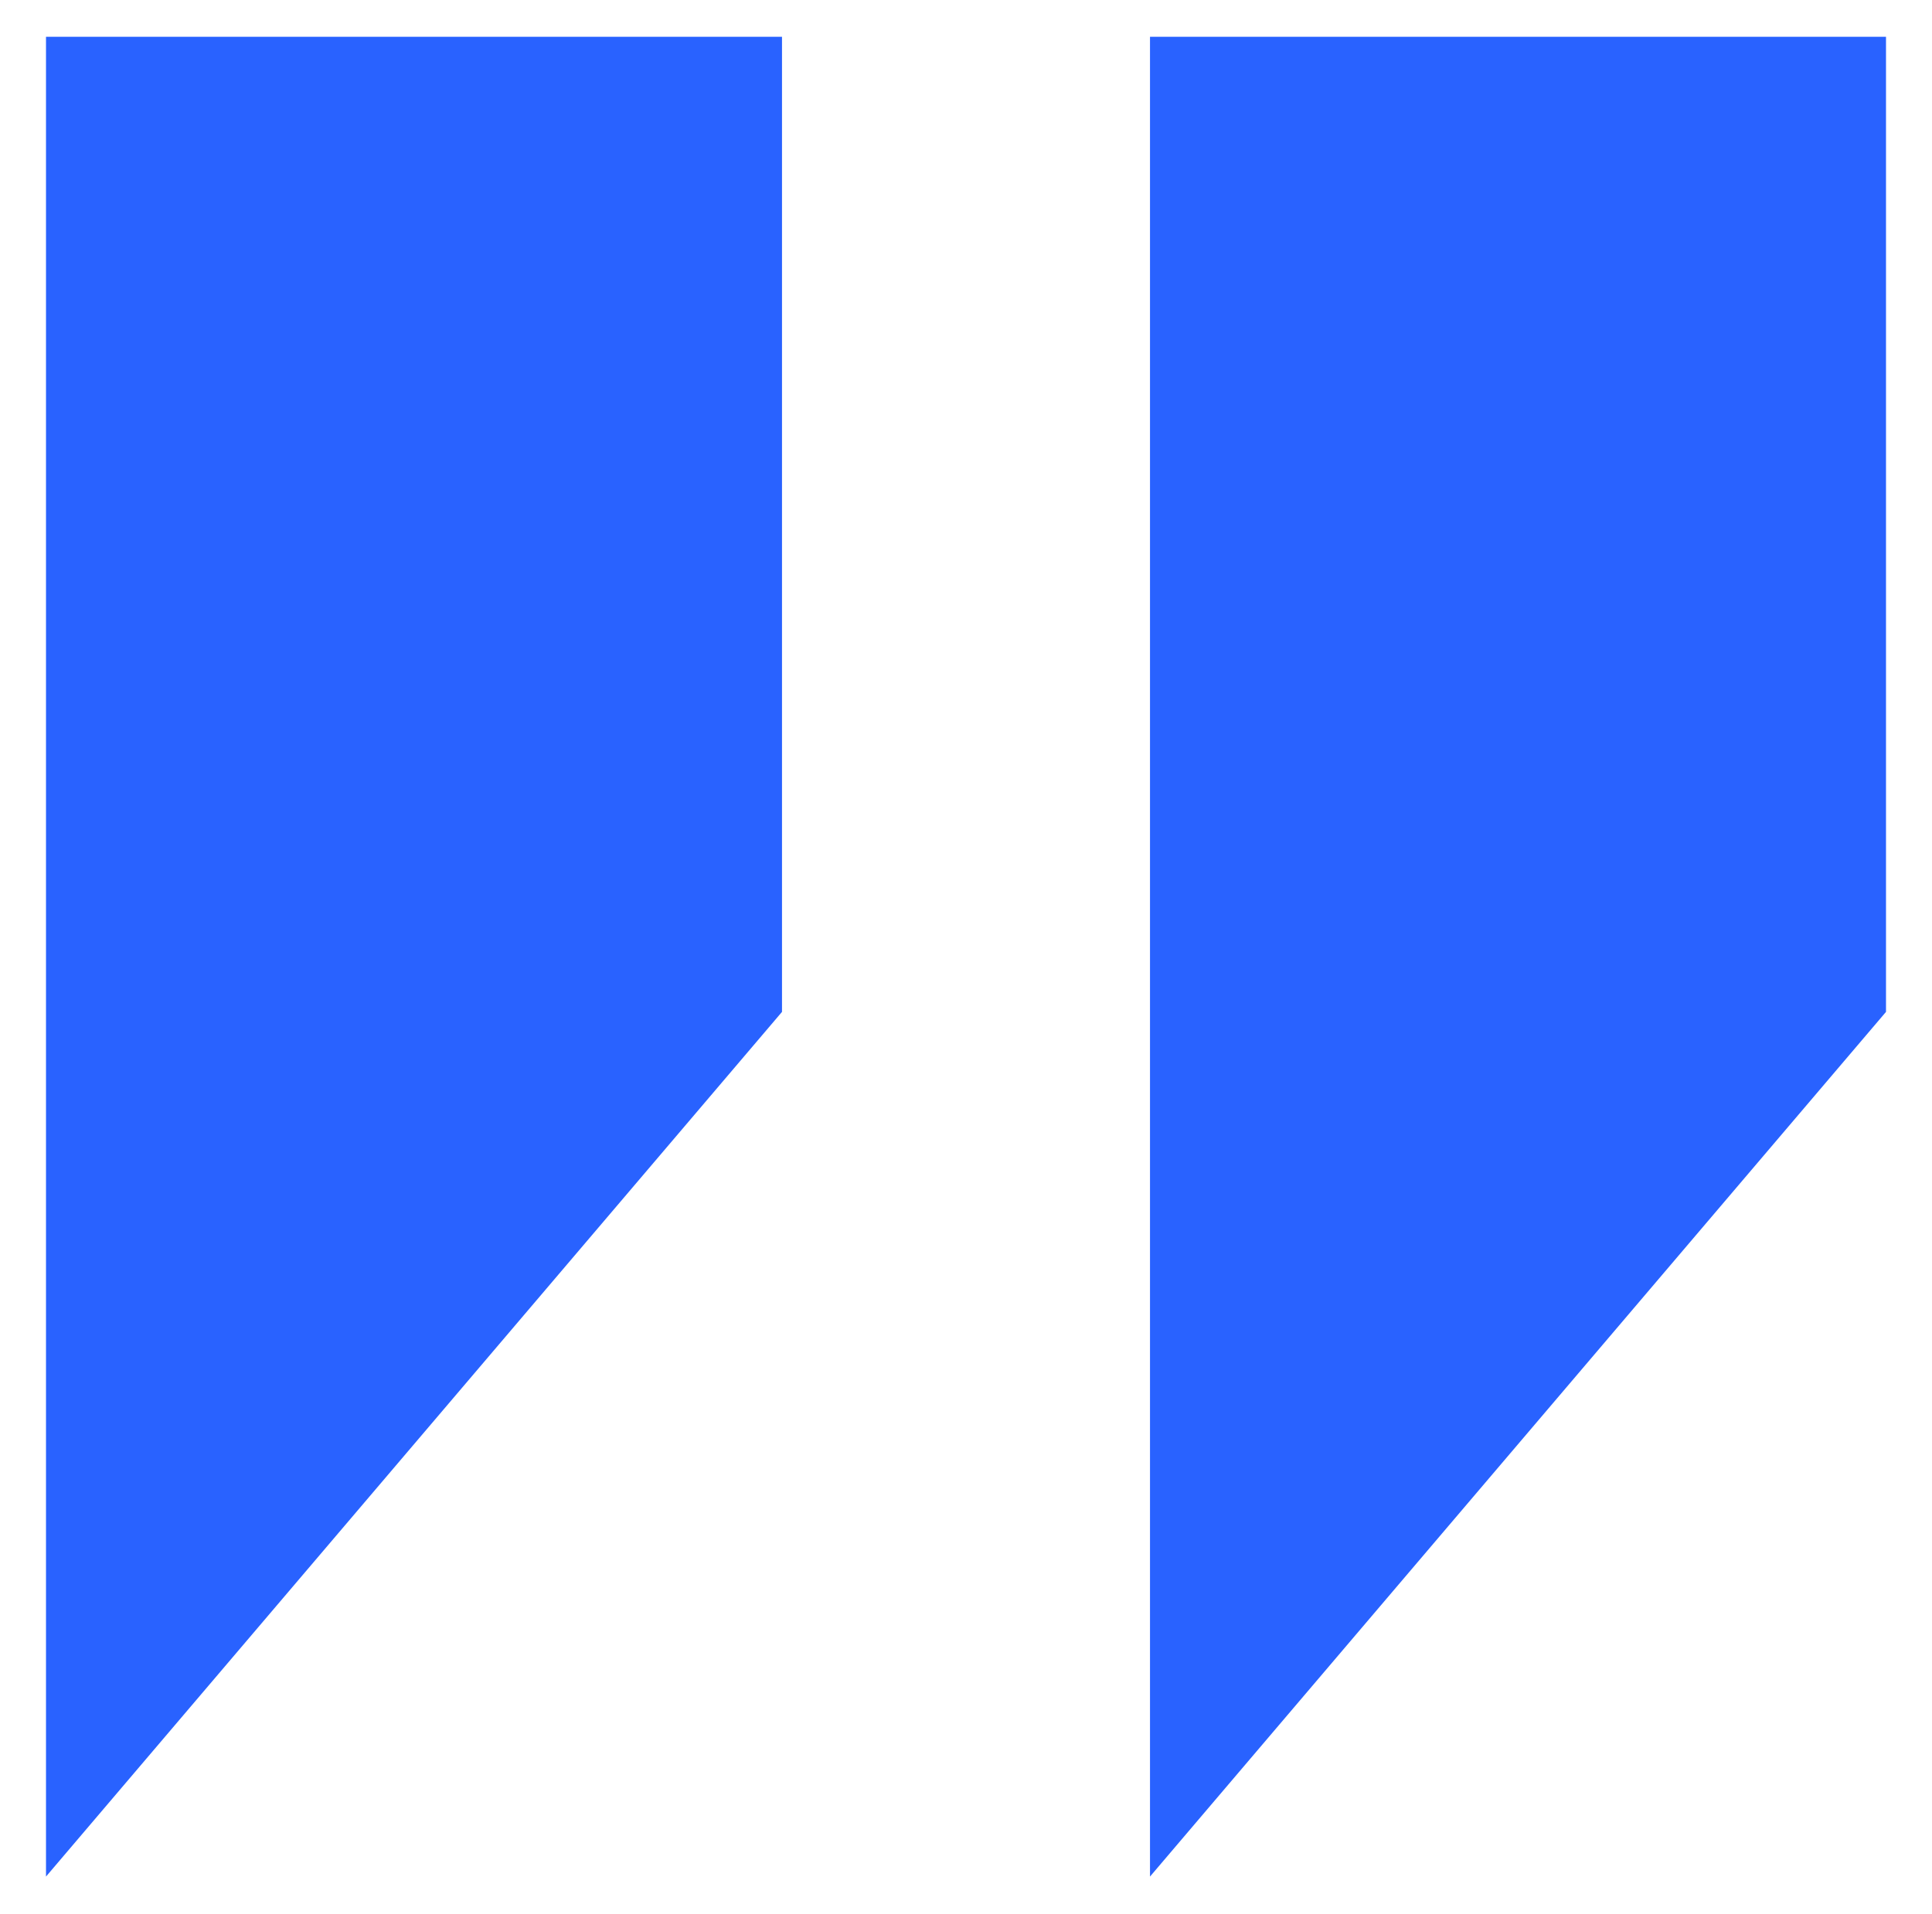
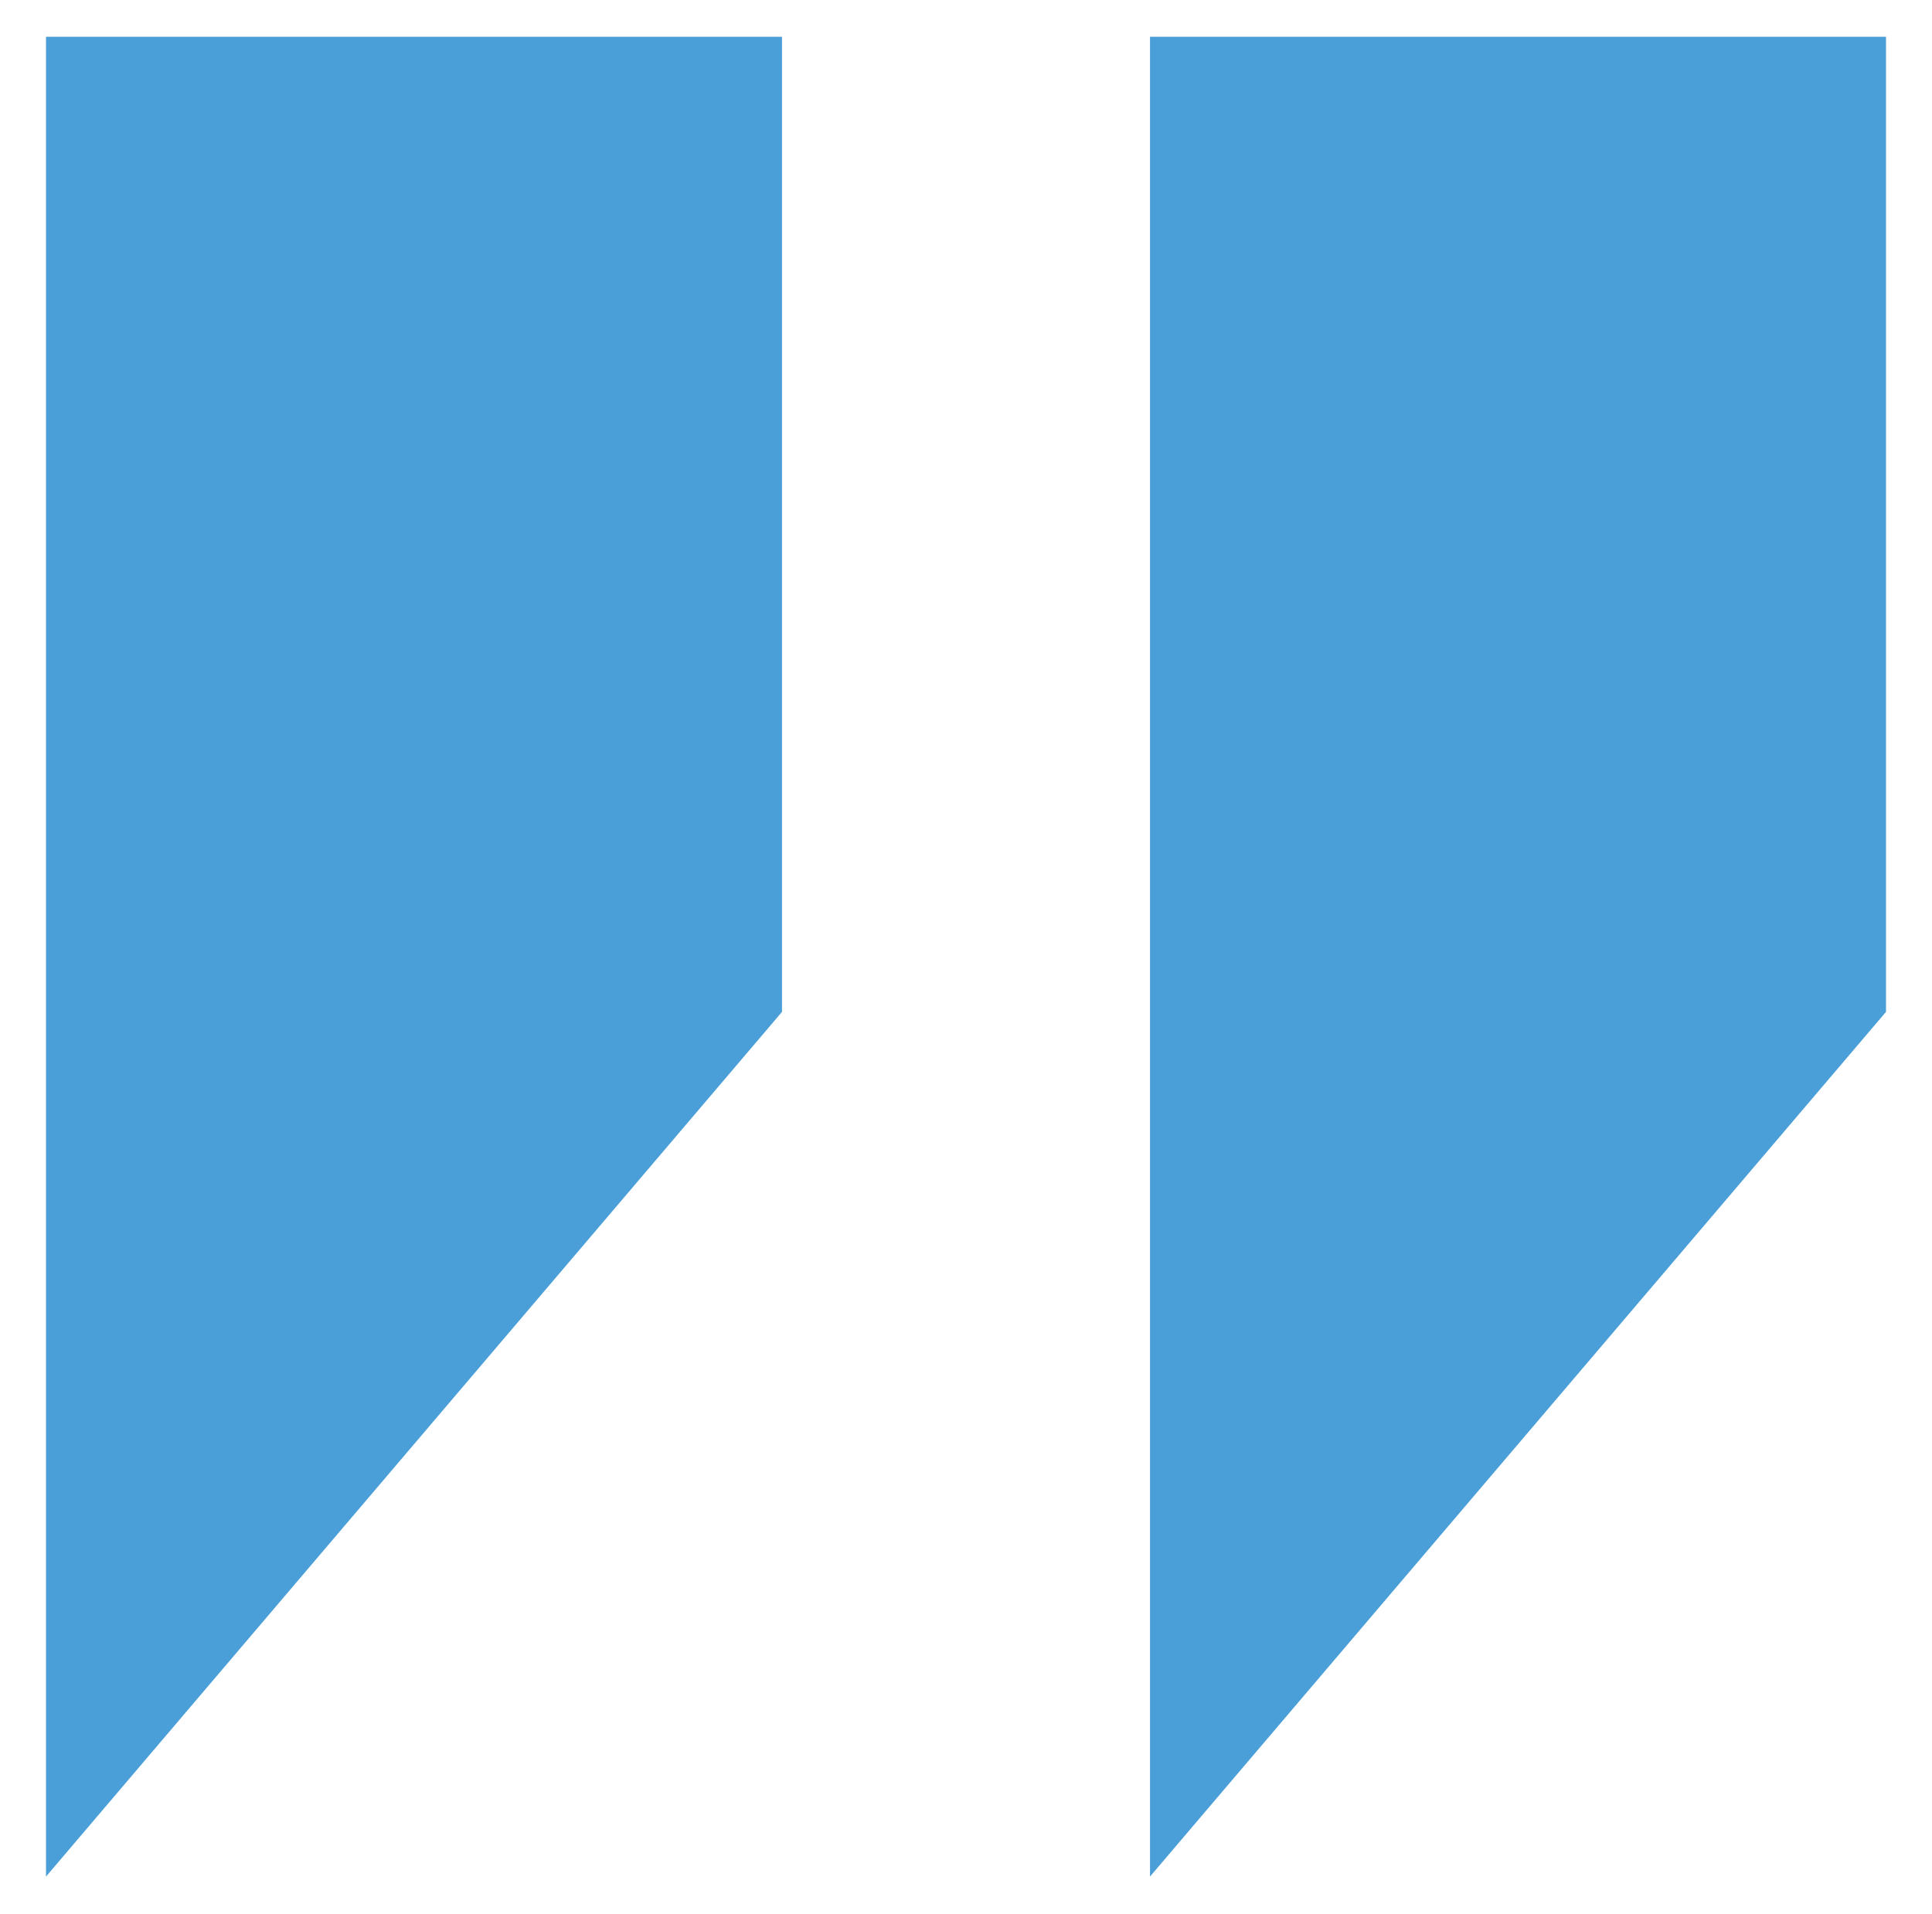
<svg xmlns="http://www.w3.org/2000/svg" version="1.1" id="Layer_1" x="0px" y="0px" viewBox="0 0 21 20.8" style="enable-background:new 0 0 21 20.8;" xml:space="preserve">
  <style type="text/css">
- 	.st0{fill:#2962FF;}
+ 	.st0{fill:#4B9FD9;}
</style>
  <g>
-     <polygon class="st0" points="8.5,11 0.5,20.4 0.5,0.4 8.5,0.4  " />
-     <polygon class="st0" points="20.5,11 12.5,20.4 12.5,0.4 20.5,0.4  " />
+     <g>
+       <polygon class="st0" points="8.5,11 0.5,20.4 0.5,0.4 8.5,0.4   " />
+       <polygon class="st0" points="20.5,11 12.5,20.4 12.5,0.4 20.5,0.4   " />
+     </g>
  </g>
</svg>
